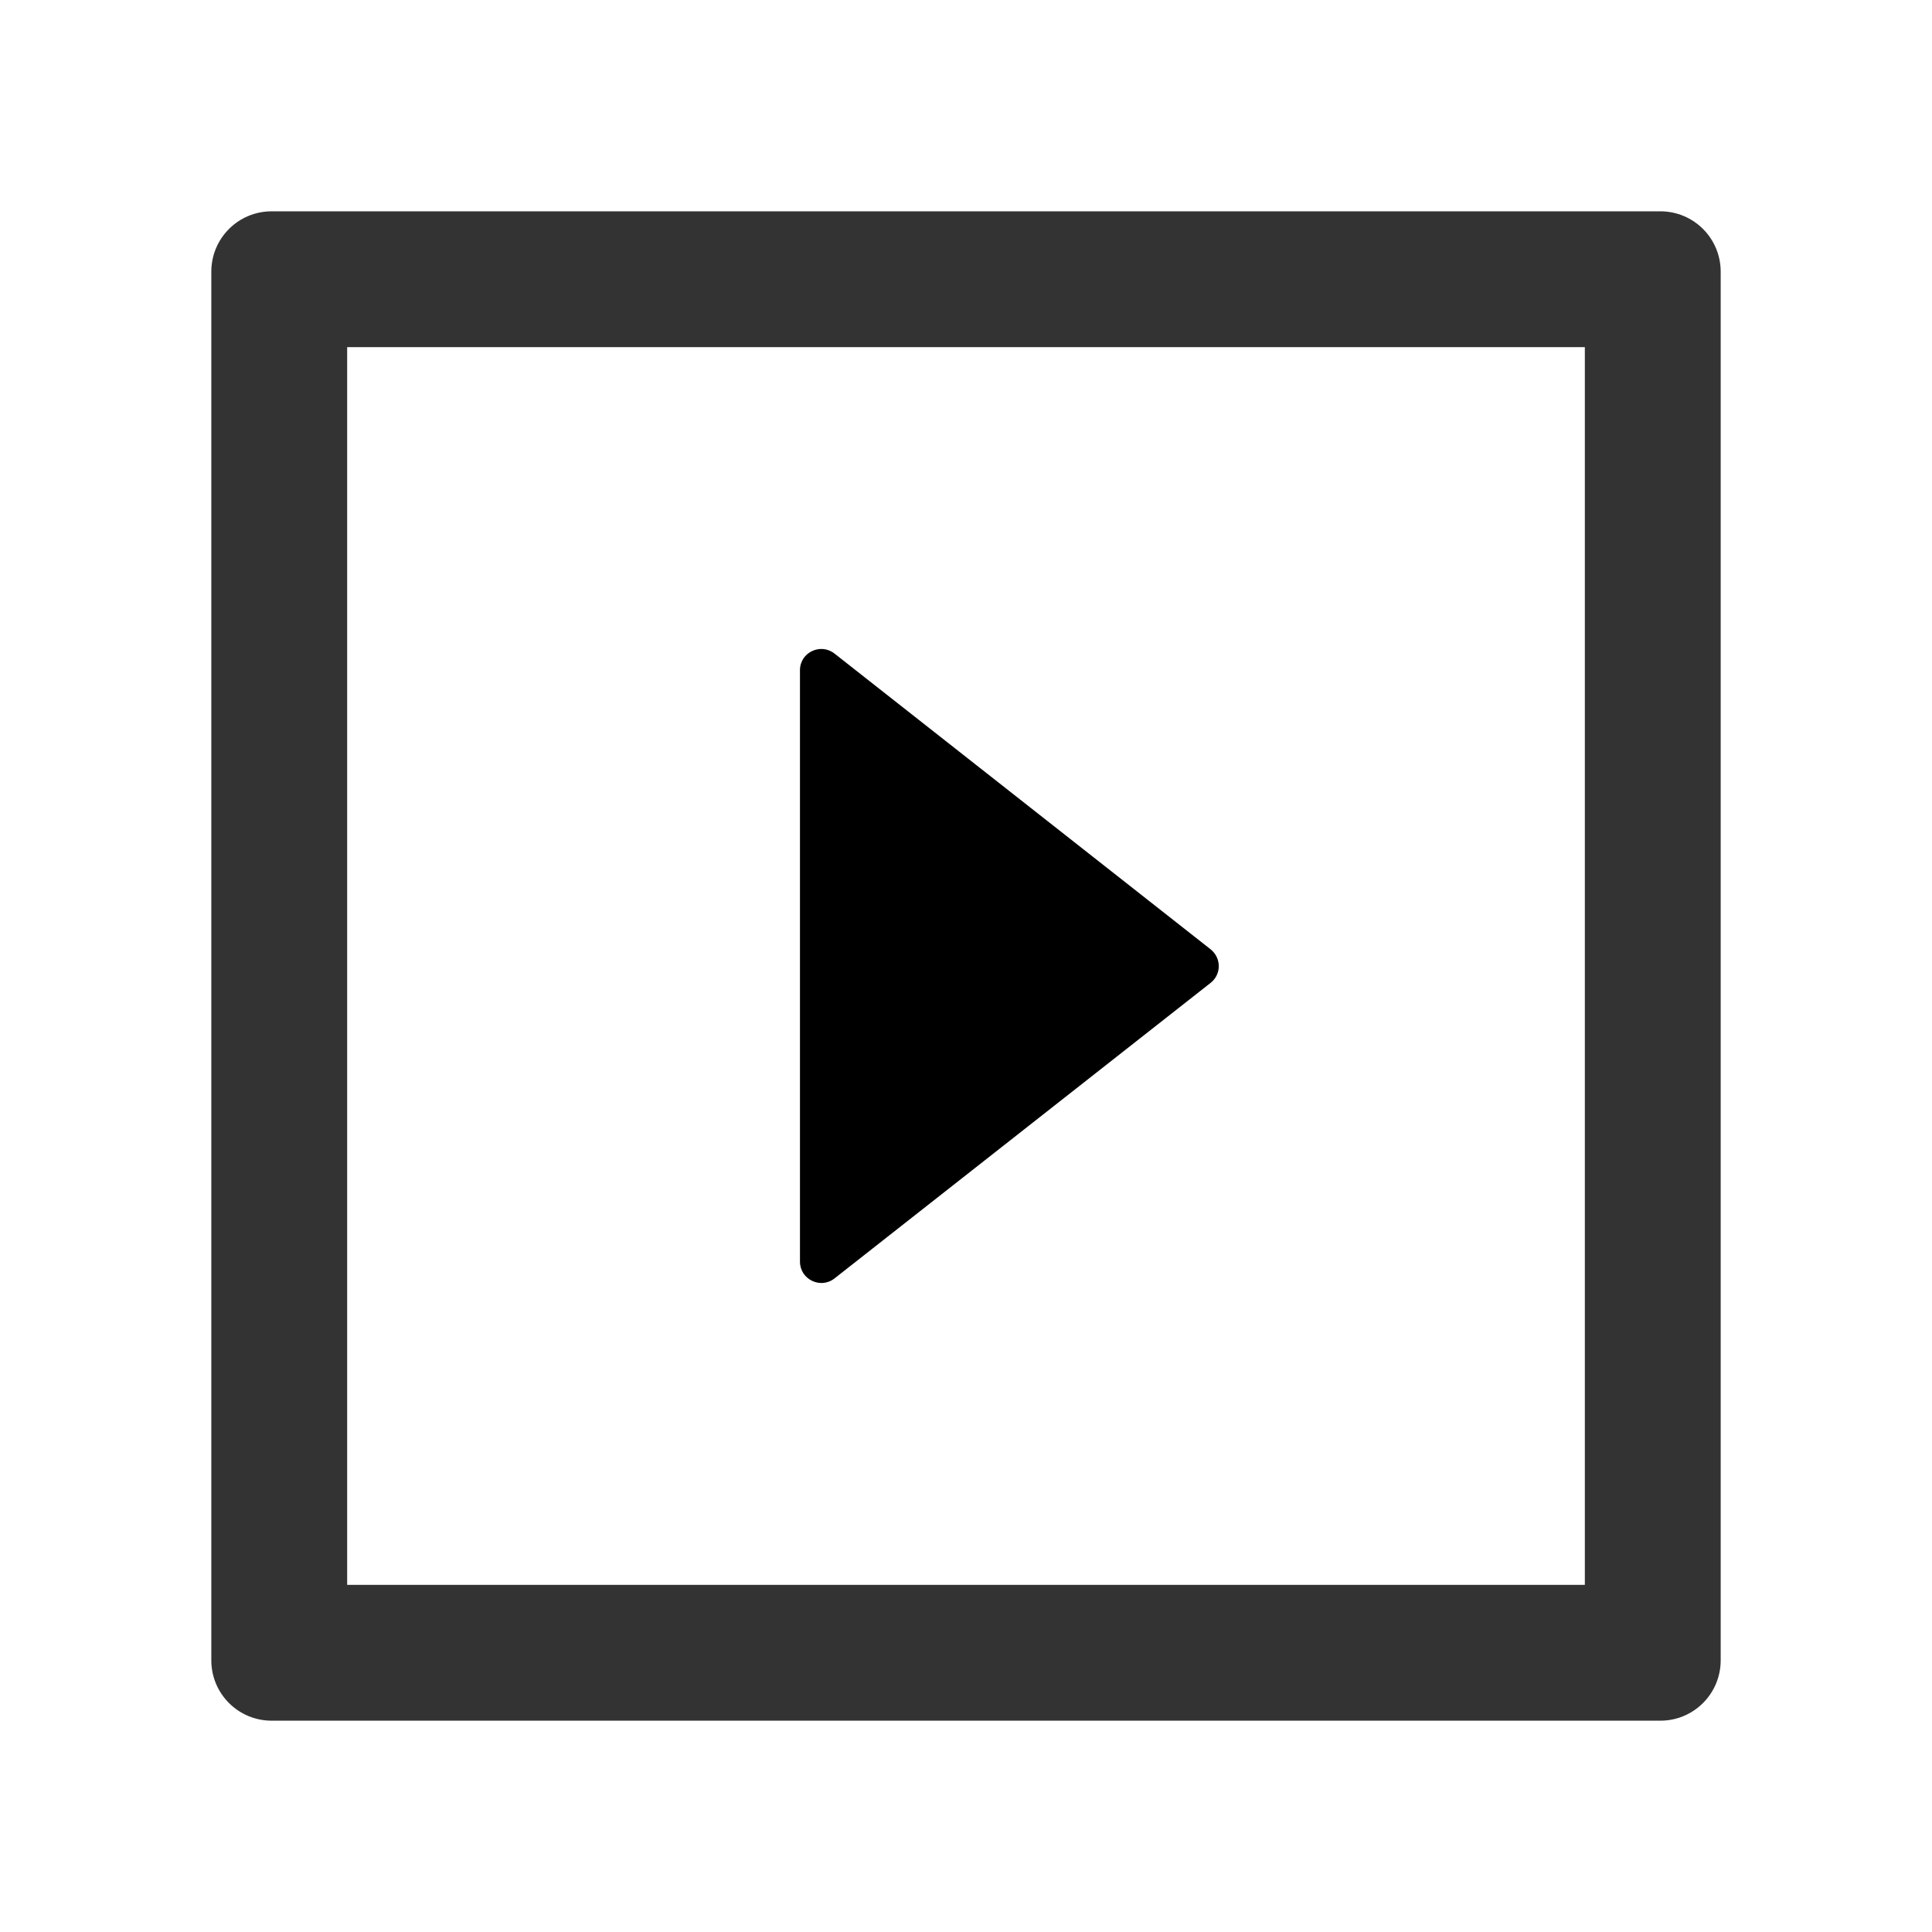
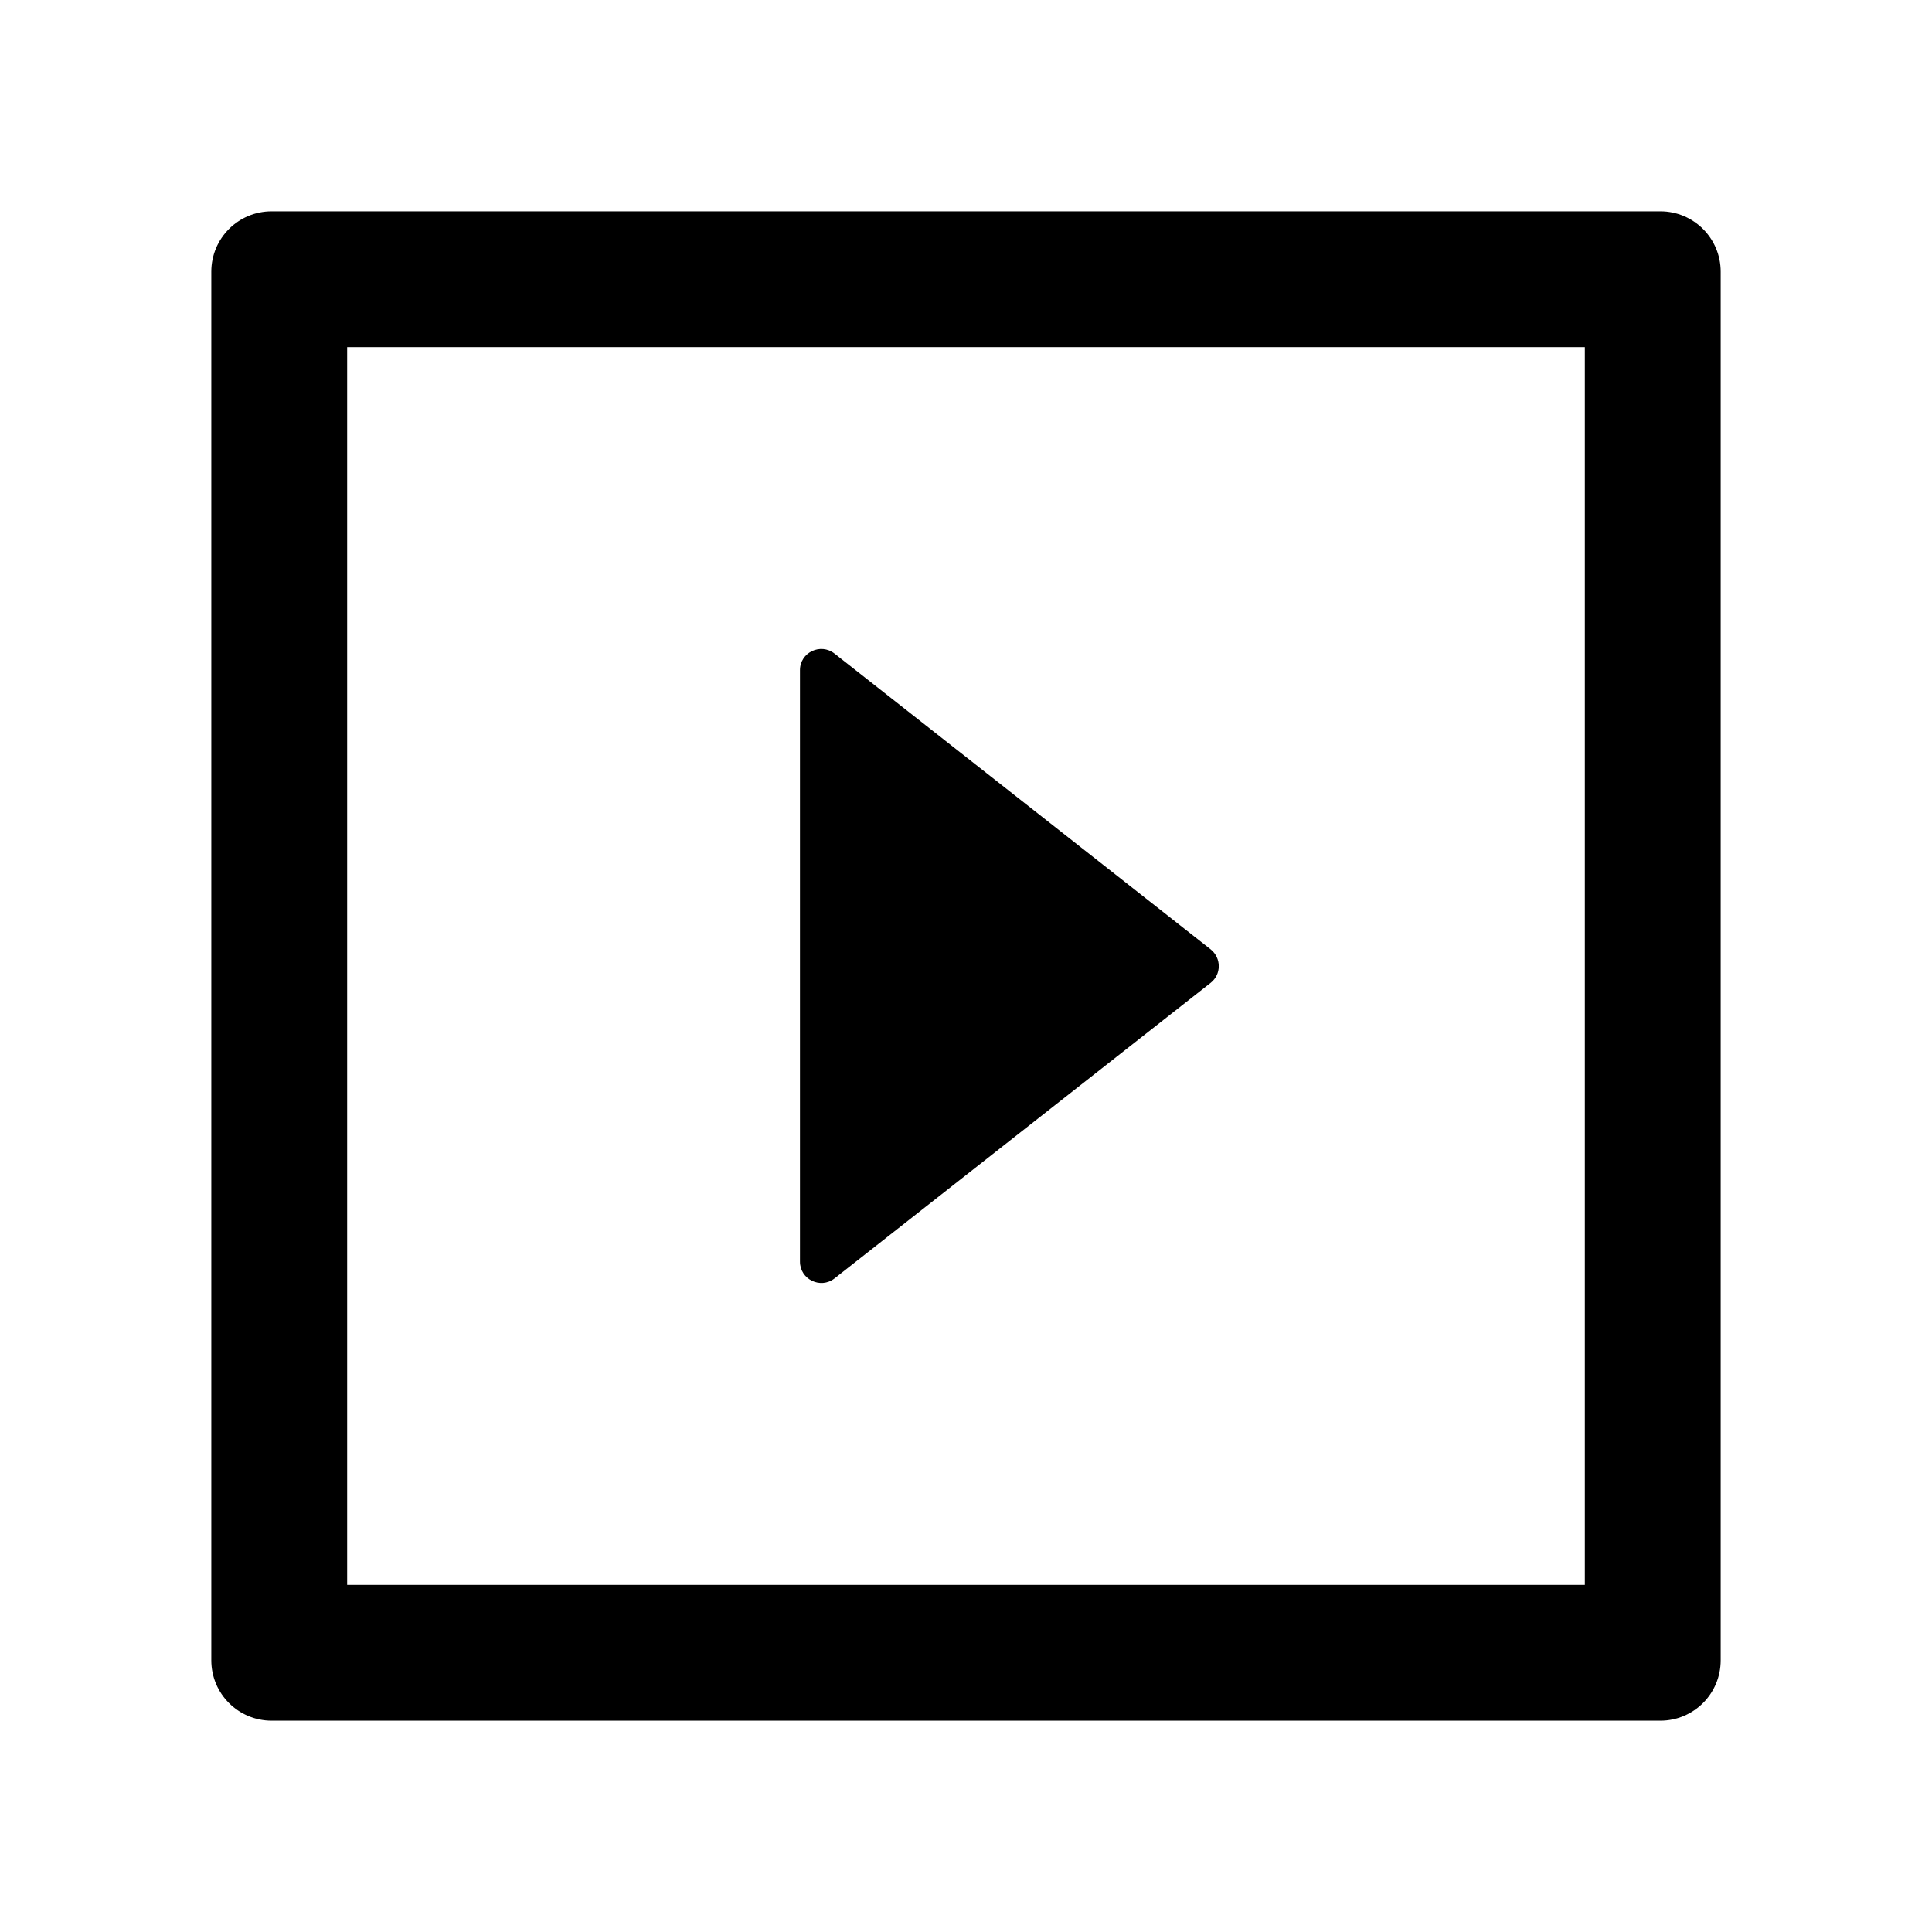
<svg xmlns="http://www.w3.org/2000/svg" class="icon" width="200px" height="200.00px" viewBox="0 0 1024 1024" version="1.1">
  <path d="M442.3 677.6l199.4-156.7c5.7-4.5 5.7-13.1 0-17.7L442.3 346.4c-7.4-5.8-18.3-0.6-18.3 8.8v313.5c0 9.4 10.9 14.7 18.3 8.9z" />
-   <path fill="#333333" d="M880 112H144c-17.7 0-32 14.3-32 32v736c0 17.7 14.3 32 32 32h736c17.7 0 32-14.3 32-32V144c0-17.7-14.3-32-32-32z m-40 728H184V184h656v656z" />
+   <path d="M880 112H144c-17.7 0-32 14.3-32 32v736c0 17.7 14.3 32 32 32h736c17.7 0 32-14.3 32-32V144c0-17.7-14.3-32-32-32z m-40 728H184V184h656v656z" />
</svg>
